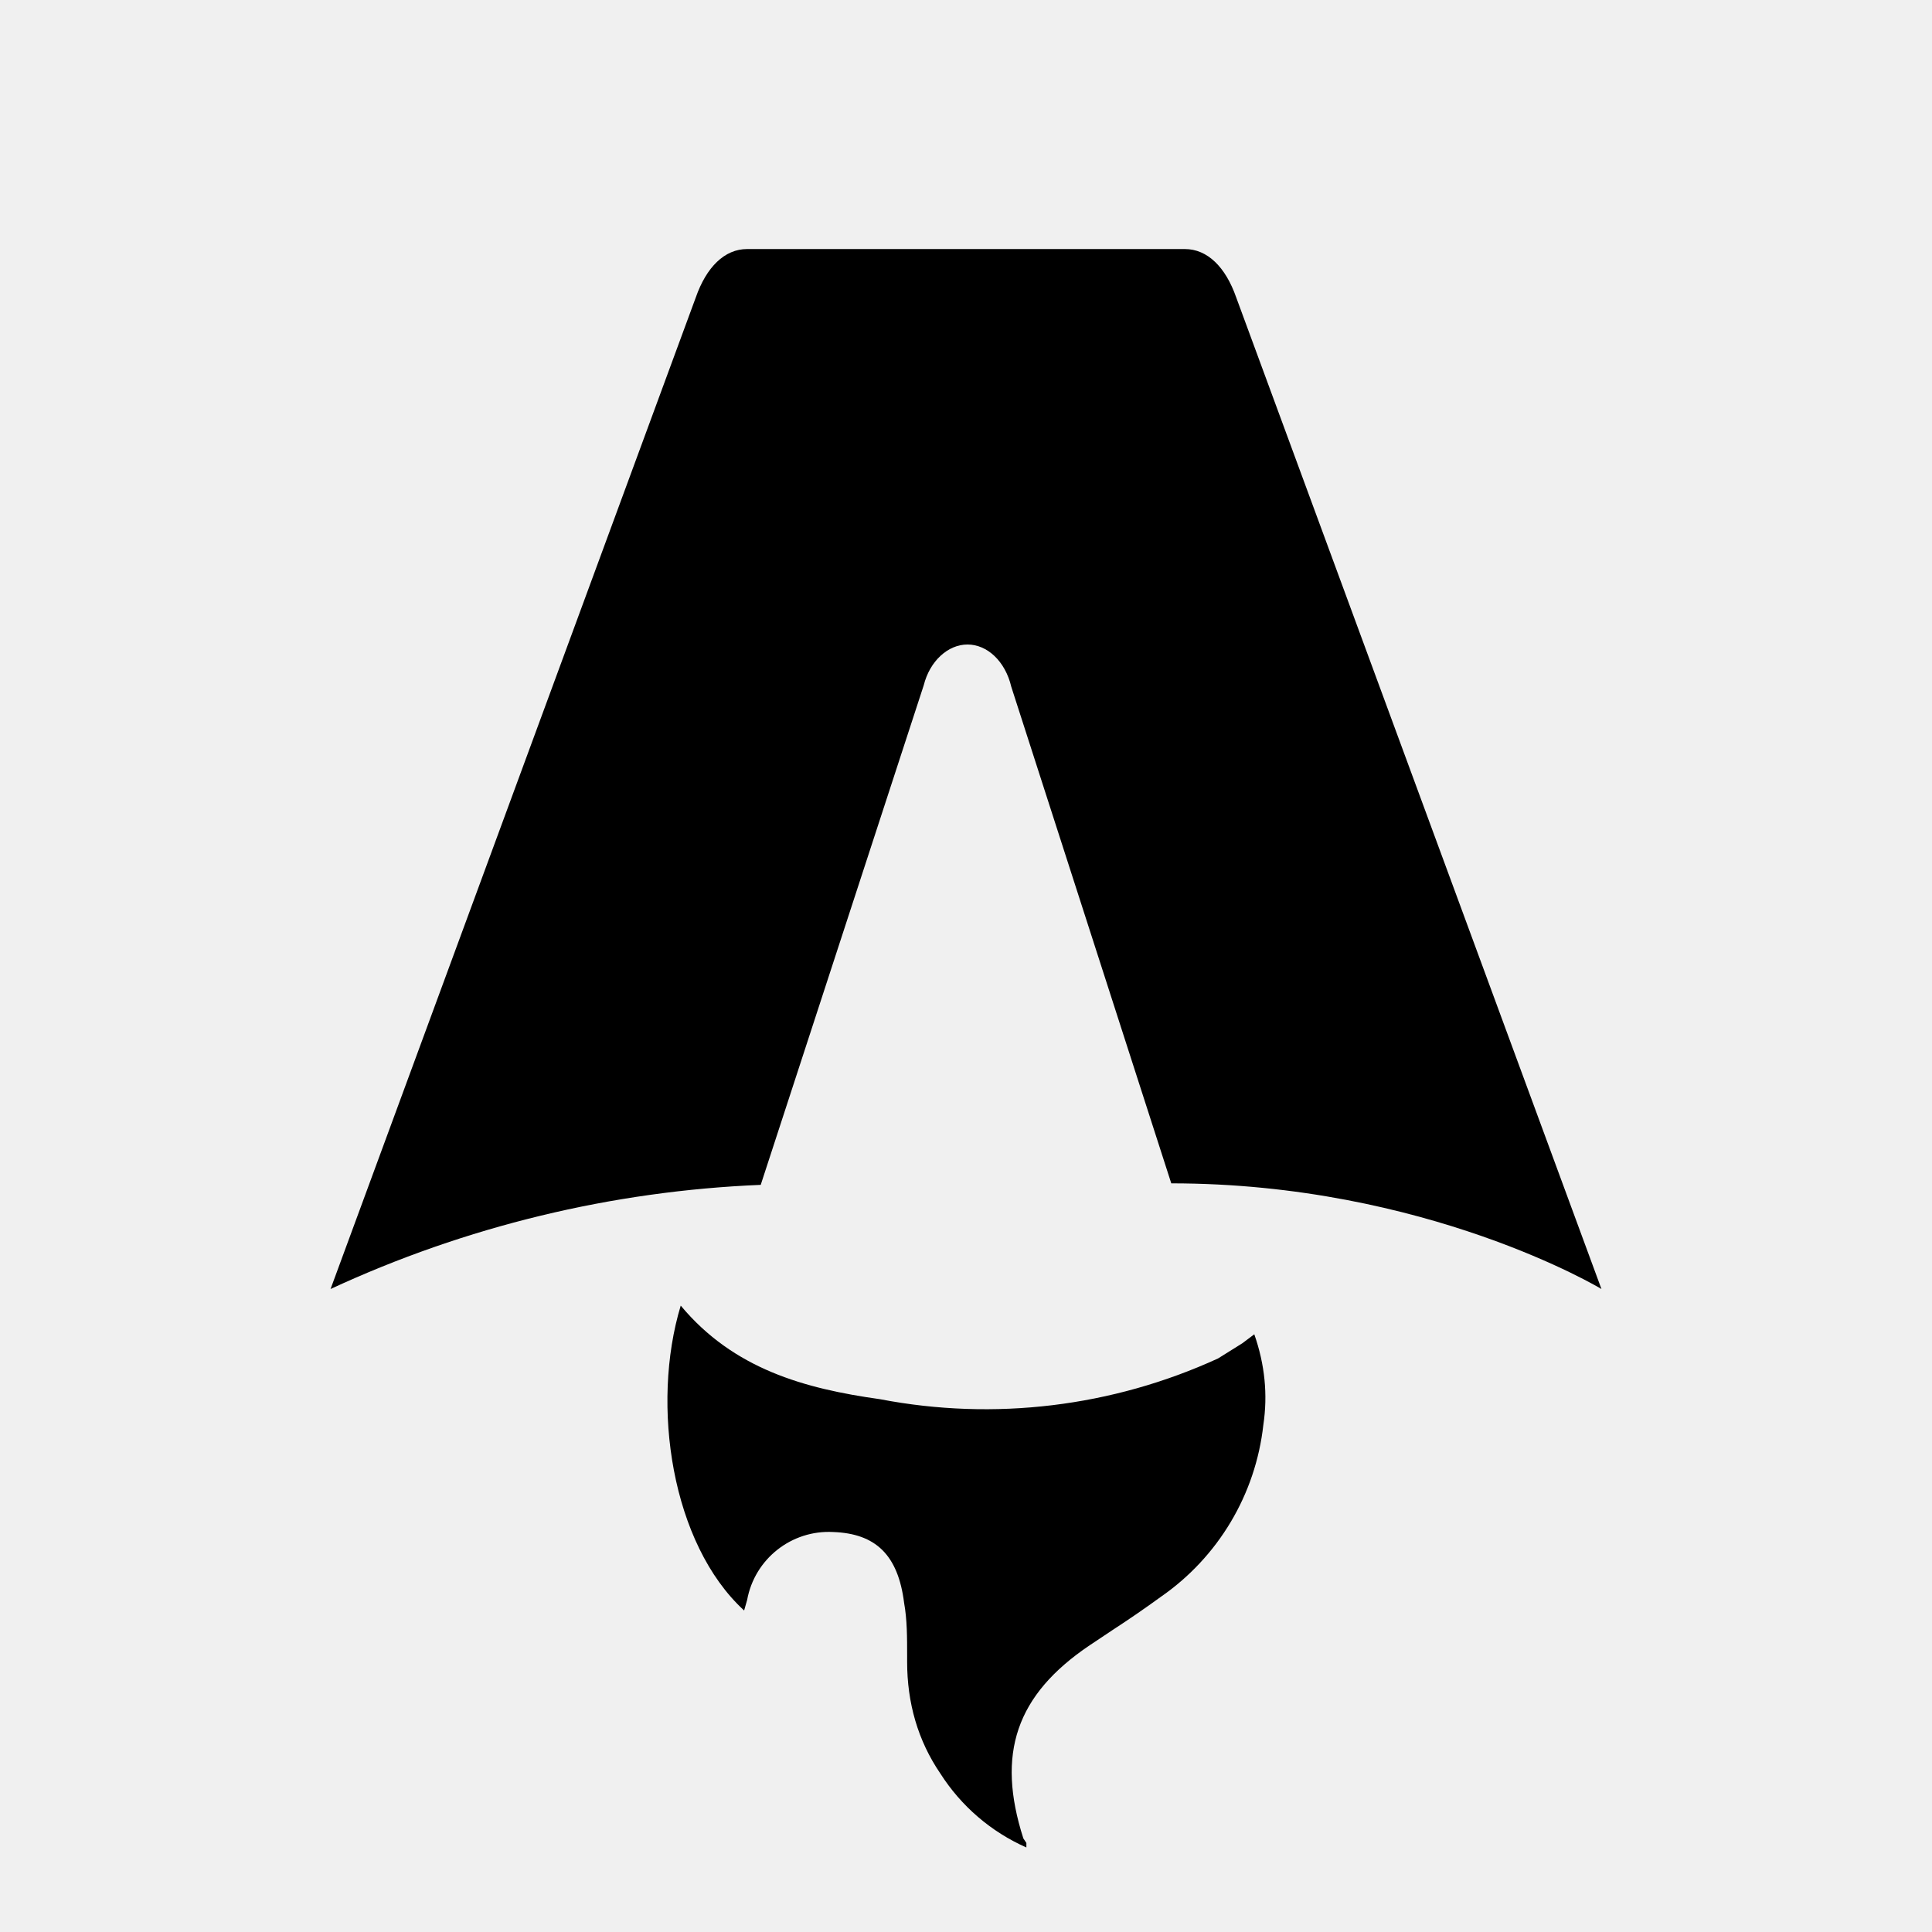
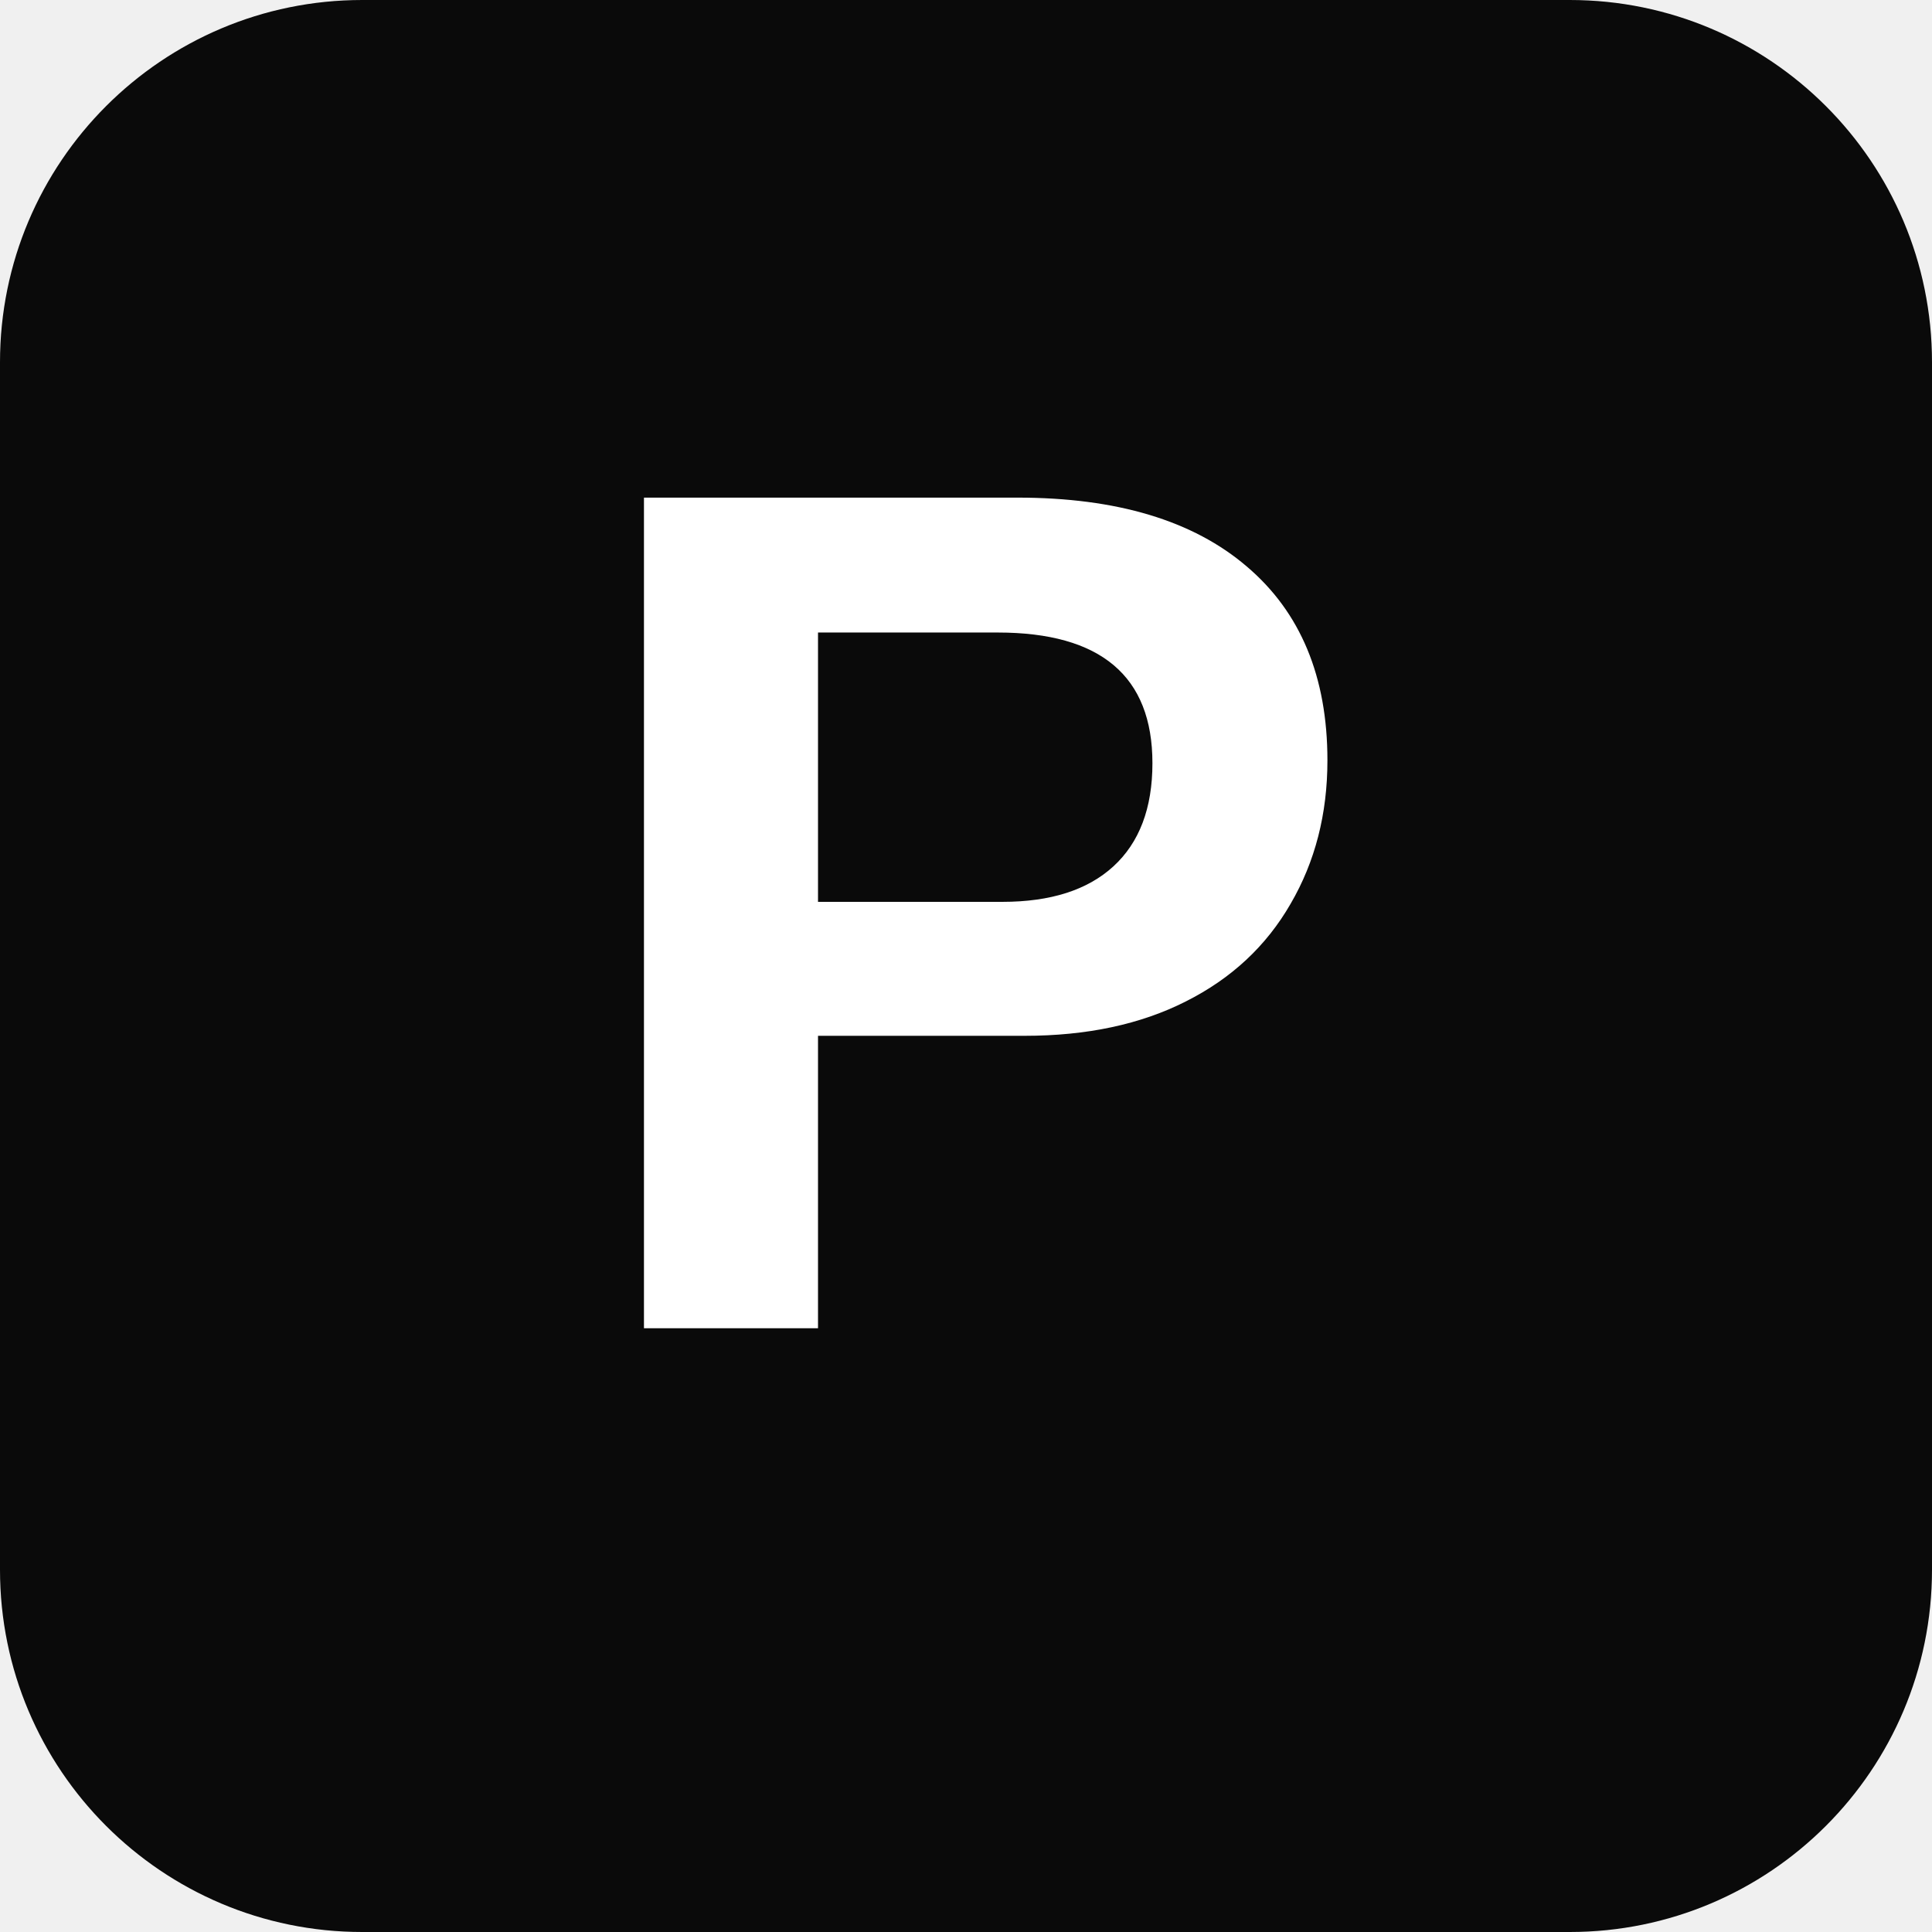
- <svg xmlns="http://www.w3.org/2000/svg" fill="none" viewBox="0 0 128 128">
-   <path d="M50.4 78.5a75.1 75.1 0 0 0-28.5 6.9l24.2-65.7c.7-2 1.9-3.2 3.4-3.2h29c1.5 0 2.7 1.2 3.4 3.2l24.2 65.7s-11.6-7-28.5-7L67 45.5c-.4-1.7-1.6-2.8-2.9-2.8-1.3 0-2.5 1.1-2.9 2.7L50.4 78.5Zm-1.1 28.2Zm-4.2-20.2c-2 6.6-.6 15.8 4.2 20.2a17.5 17.5 0 0 1 .2-.7 5.5 5.5 0 0 1 5.7-4.5c2.8.1 4.3 1.5 4.7 4.7.2 1.1.2 2.3.2 3.5v.4c0 2.7.7 5.2 2.2 7.4a13 13 0 0 0 5.7 4.9v-.3l-.2-.3c-1.8-5.6-.5-9.5 4.4-12.8l1.5-1a73 73 0 0 0 3.2-2.2 16 16 0 0 0 6.8-11.4c.3-2 .1-4-.6-6l-.8.6-1.6 1a37 37 0 0 1-22.4 2.7c-5-.7-9.7-2-13.2-6.2Z" />
-   <style>
-         path { fill: #000; }
-         @media (prefers-color-scheme: dark) {
-             path { fill: #FFF; }
-         }
-     </style>
+ <svg xmlns="http://www.w3.org/2000/svg" viewBox="0 0 64 64">
+   <rect width="64" height="64" rx="12" fill="#0a0a0a" />
+   <text x="32" y="44" text-anchor="middle" font-family="Arial, Helvetica, sans-serif" font-size="40" font-weight="700" fill="#ffffff">P</text>
</svg>
